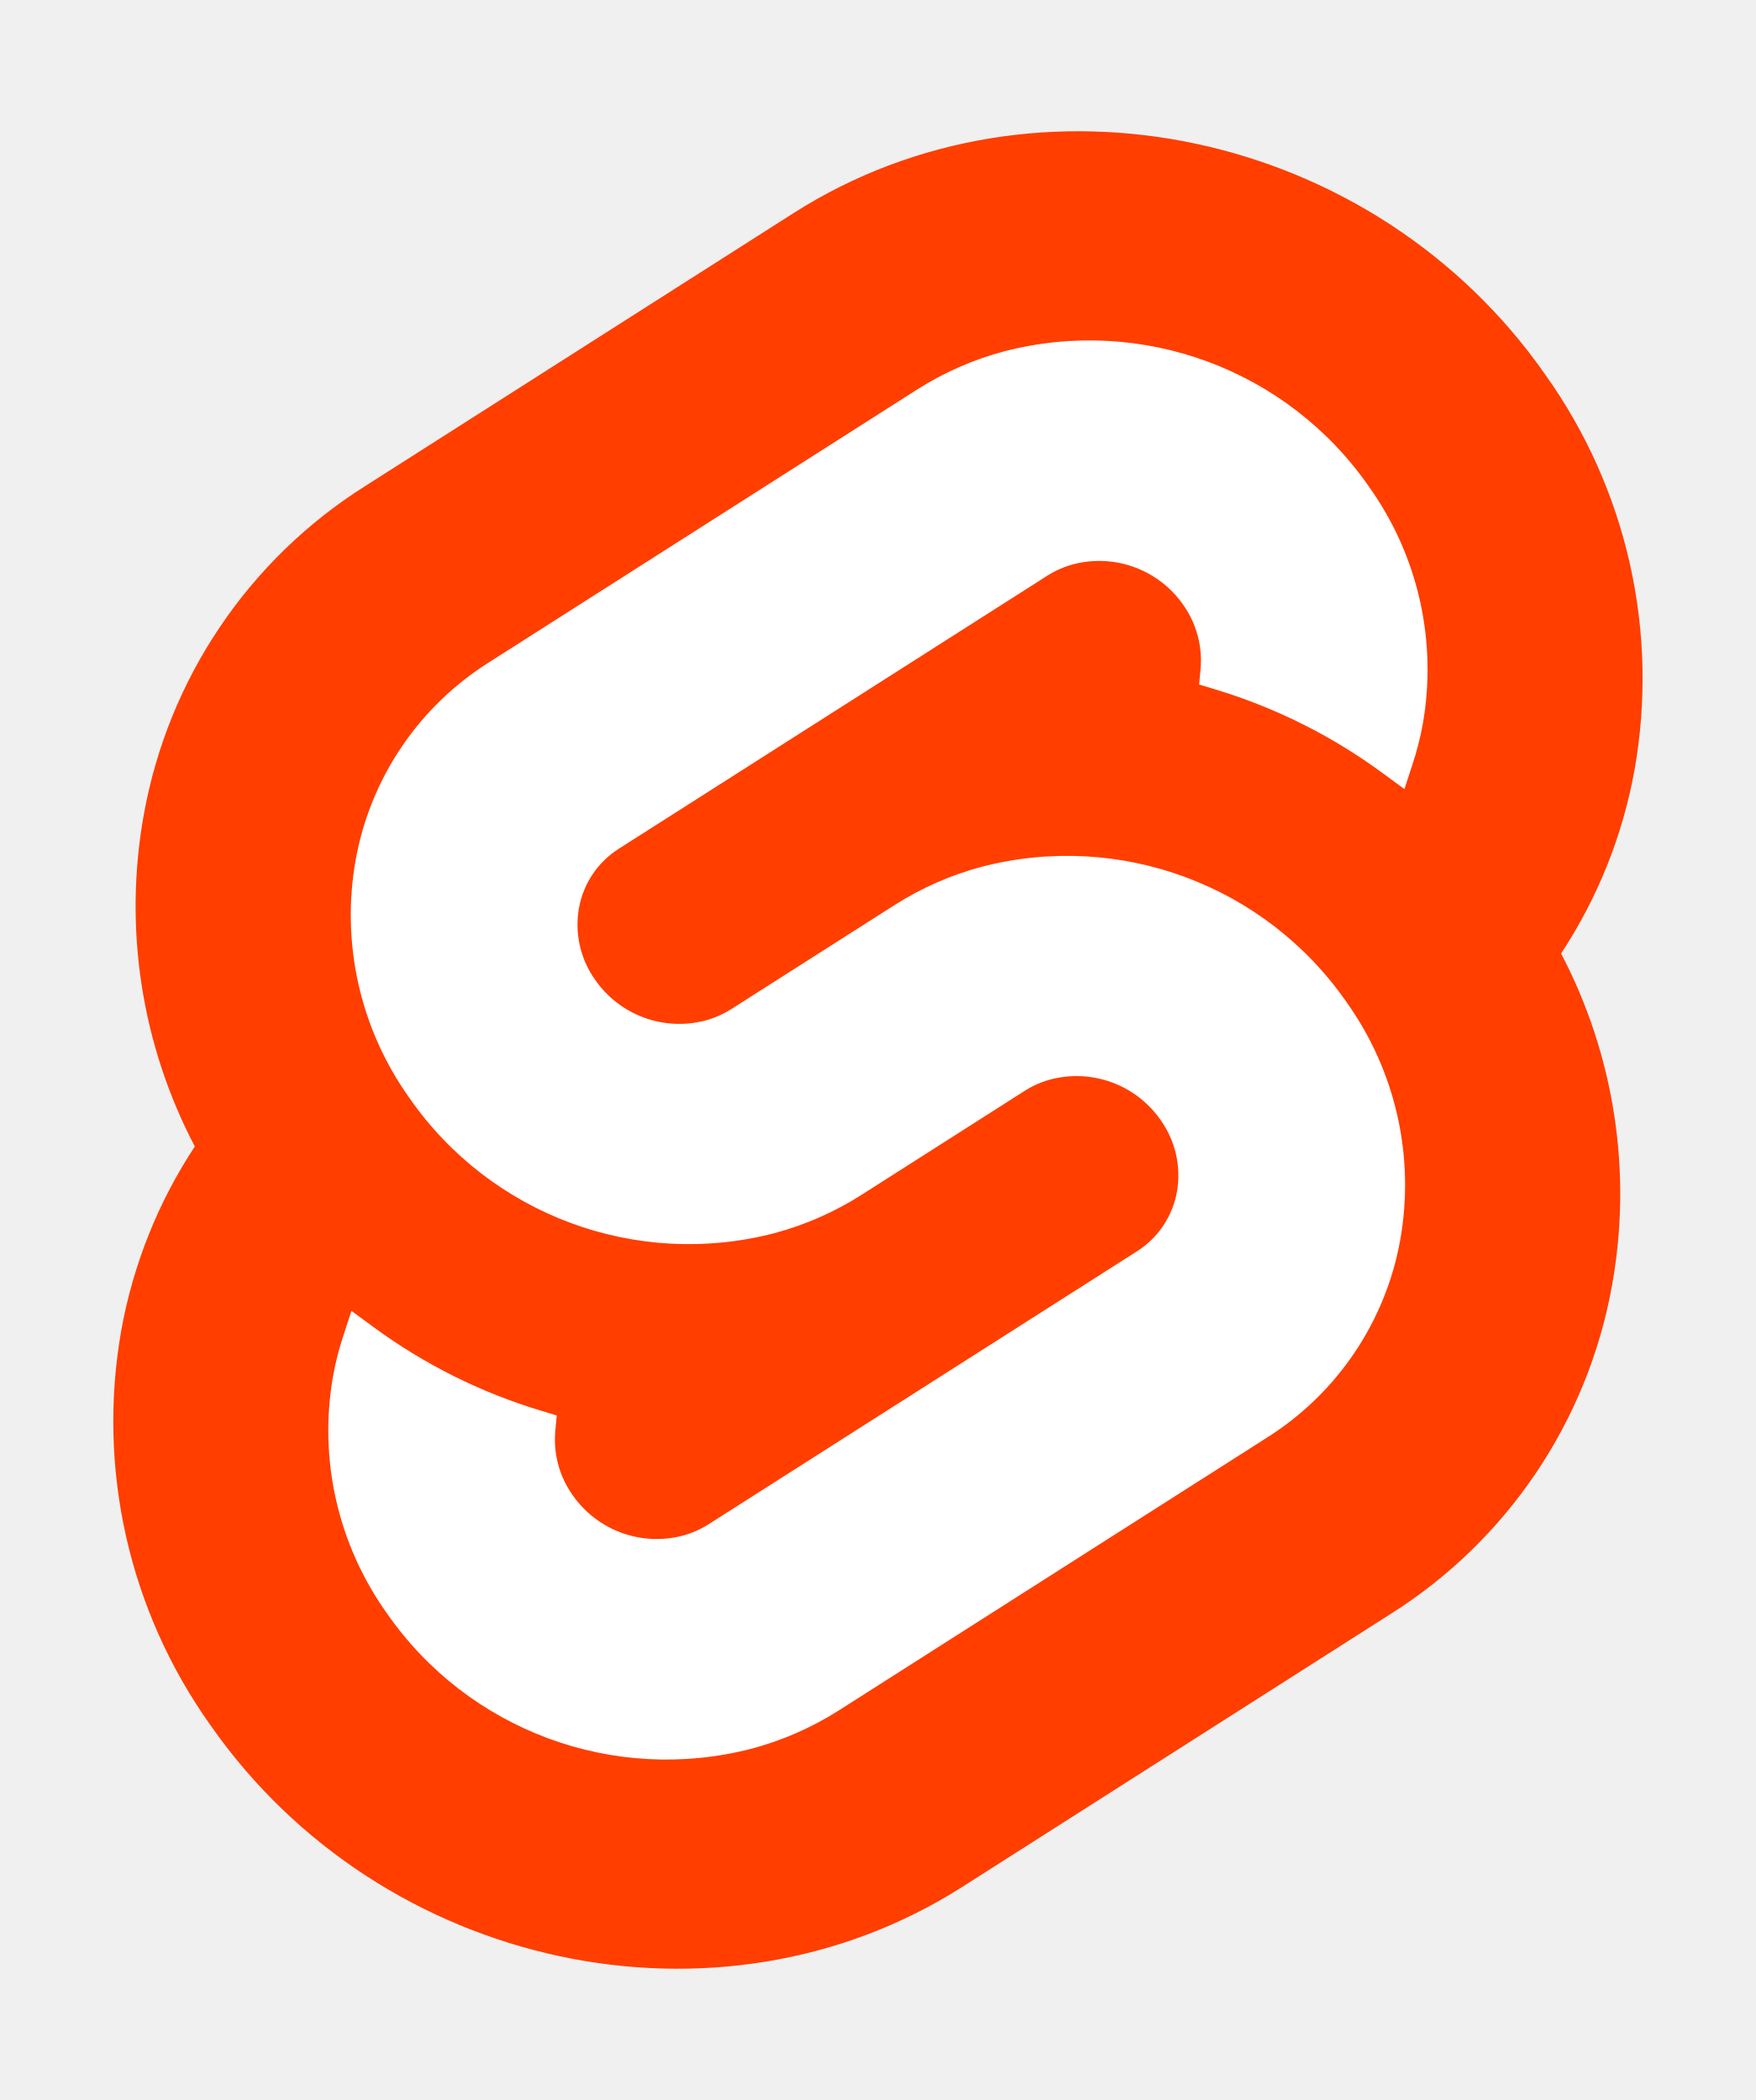
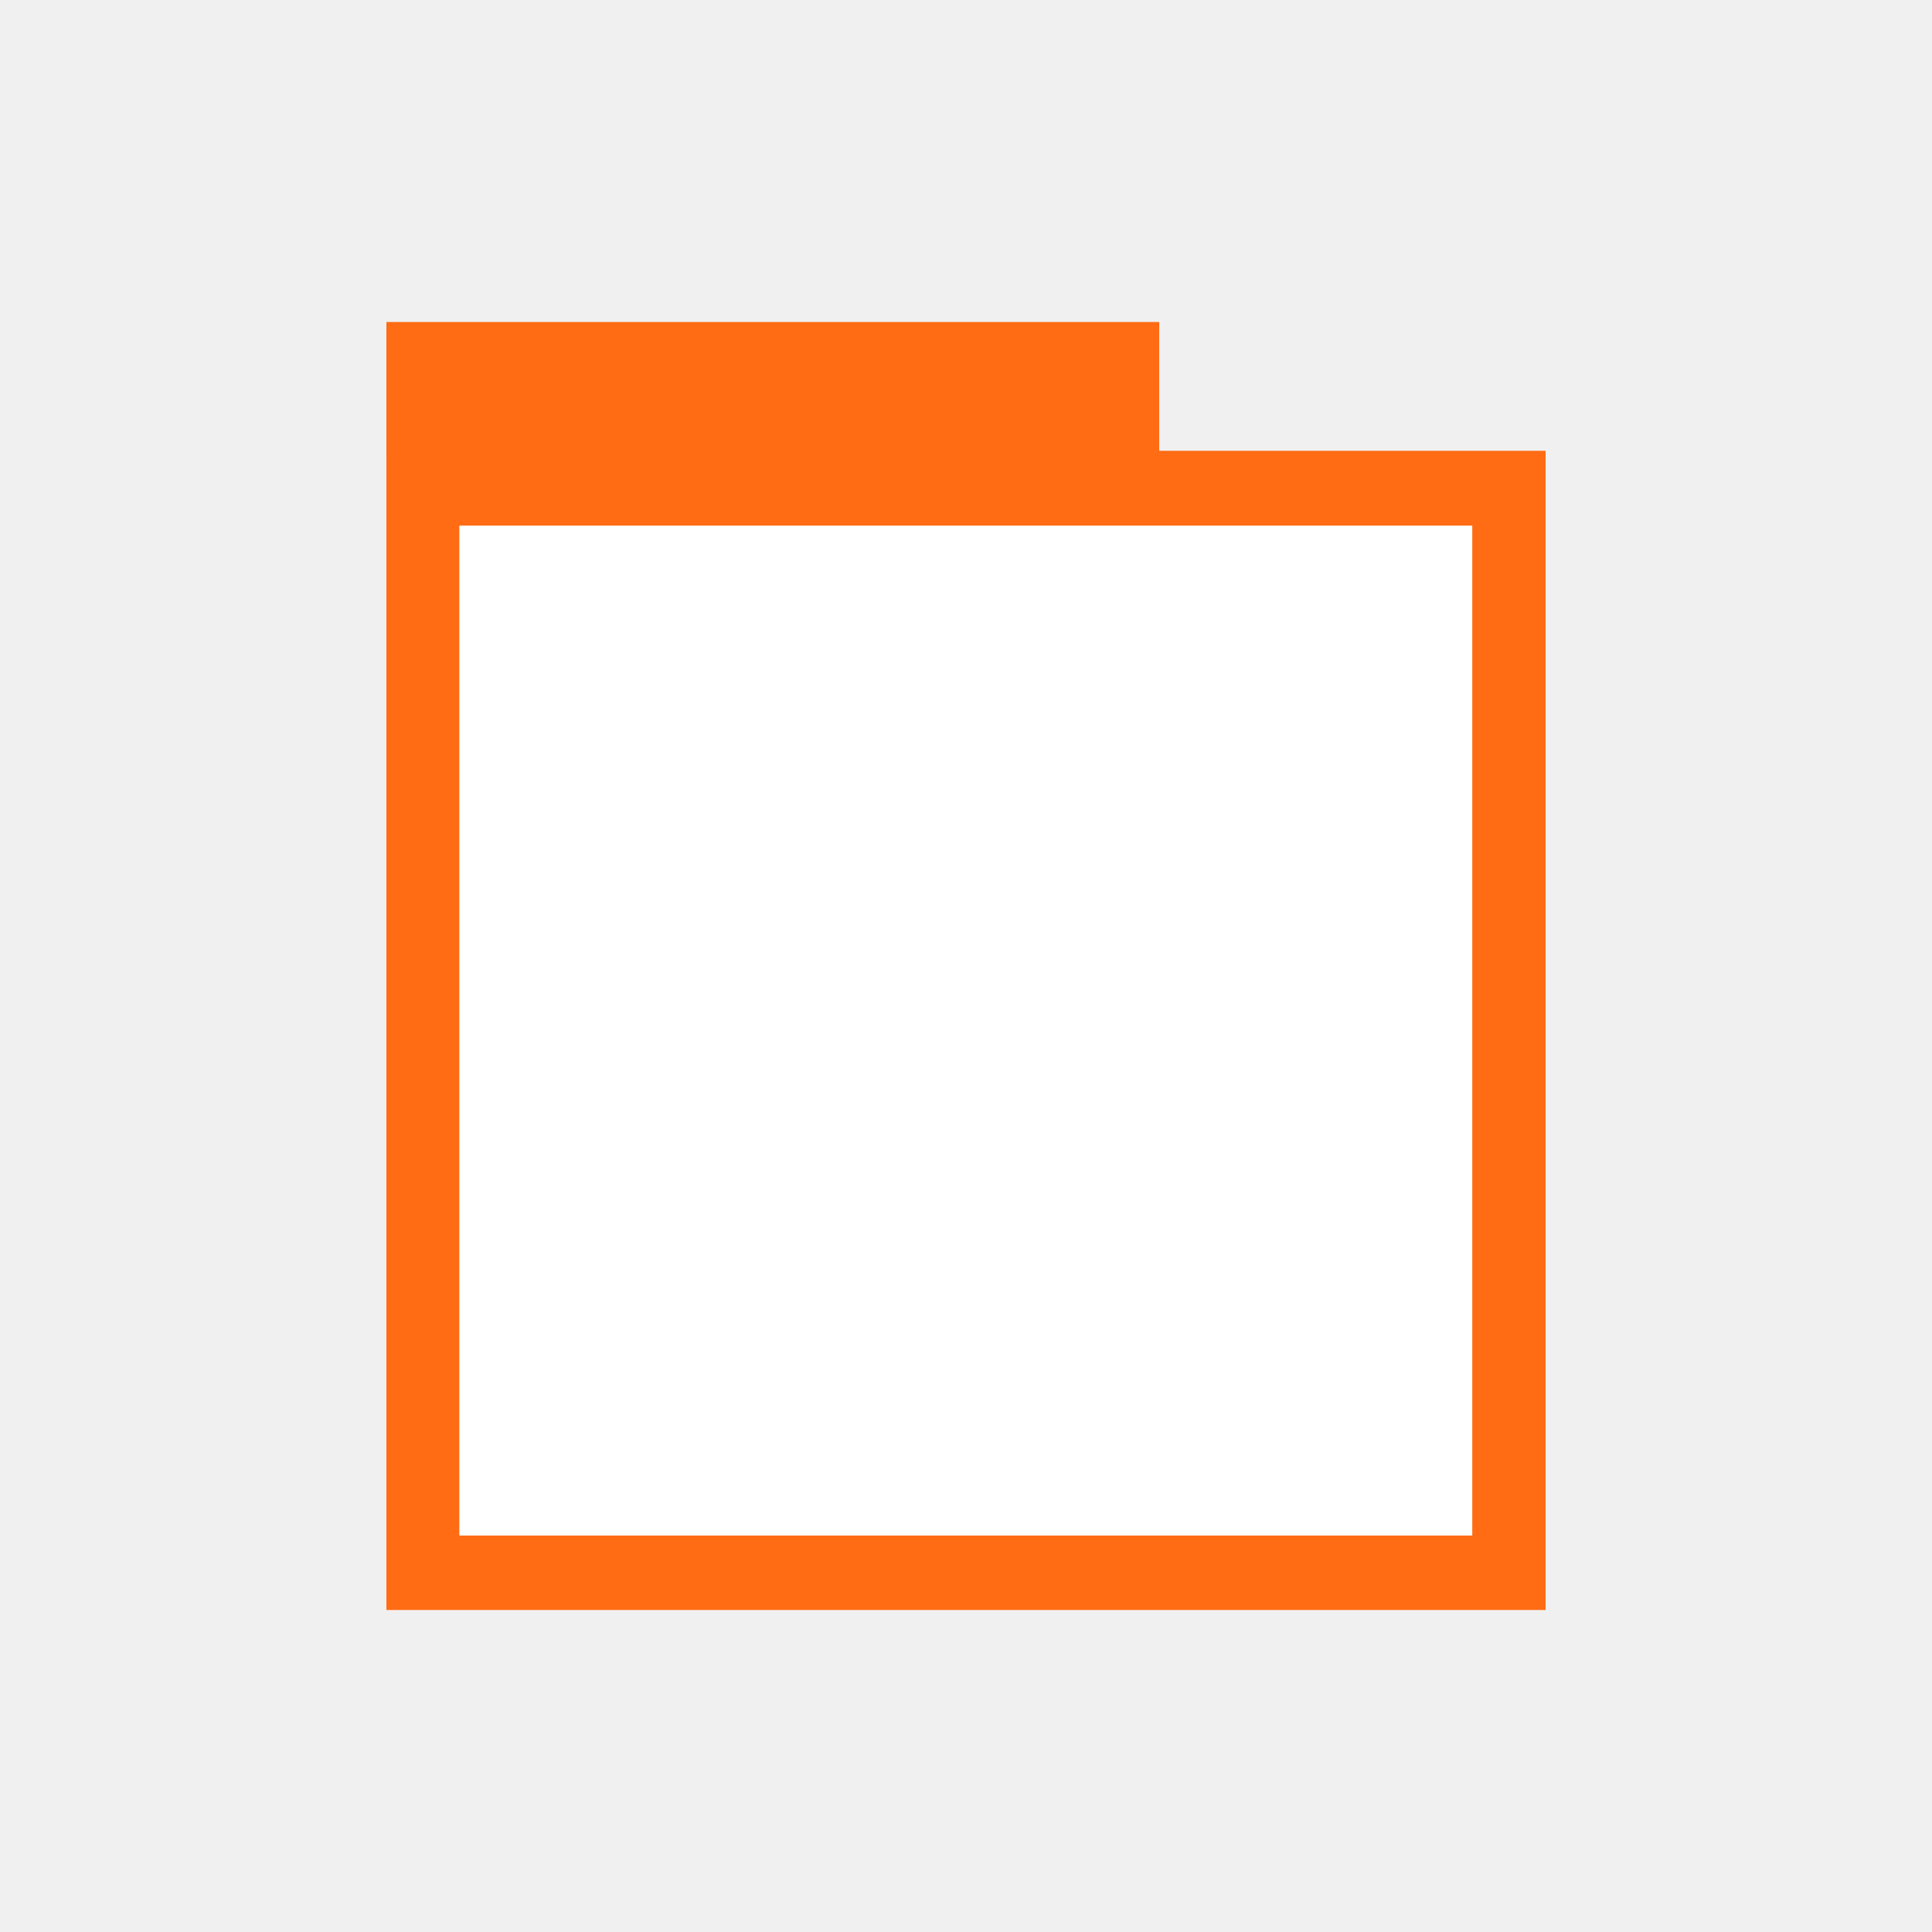
- <svg xmlns="http://www.w3.org/2000/svg" width="107" height="128" viewBox="0 0 107 128">
-   <path d="M94.157 22.819c-10.4-14.885-30.94-19.297-45.792-9.835L22.282 29.608A29.92 29.92 0 0 0 8.764 49.65a31.5 31.5 0 0 0 3.108 20.231 30 30 0 0 0-4.477 11.183 31.9 31.9 0 0 0 5.448 24.116c10.402 14.887 30.942 19.297 45.791 9.835l26.083-16.624A29.92 29.92 0 0 0 98.235 78.35a31.53 31.53 0 0 0-3.105-20.232 30 30 0 0 0 4.474-11.182 31.88 31.88 0 0 0-5.447-24.116" style="fill:#ff3e00" />
-   <path d="M45.817 106.582a20.72 20.72 0 0 1-22.237-8.243 19.17 19.17 0 0 1-3.277-14.503 18 18 0 0 1 .624-2.435l.49-1.498 1.337.981a33.6 33.6 0 0 0 10.203 5.098l.97.294-.09.968a5.85 5.85 0 0 0 1.052 3.878 6.24 6.24 0 0 0 6.695 2.485 5.8 5.8 0 0 0 1.603-.704L69.27 76.28a5.43 5.43 0 0 0 2.45-3.631 5.8 5.8 0 0 0-.987-4.371 6.24 6.24 0 0 0-6.698-2.487 5.7 5.7 0 0 0-1.6.704l-9.953 6.345a19 19 0 0 1-5.296 2.326 20.72 20.72 0 0 1-22.237-8.243 19.17 19.17 0 0 1-3.277-14.502 17.99 17.99 0 0 1 8.13-12.052l26.081-16.623a19 19 0 0 1 5.3-2.329 20.72 20.72 0 0 1 22.237 8.243 19.17 19.17 0 0 1 3.277 14.503 18 18 0 0 1-.624 2.435l-.49 1.498-1.337-.98a33.6 33.6 0 0 0-10.203-5.1l-.97-.294.09-.968a5.86 5.86 0 0 0-1.052-3.878 6.24 6.24 0 0 0-6.696-2.485 5.8 5.8 0 0 0-1.602.704L37.73 51.72a5.42 5.42 0 0 0-2.449 3.63 5.79 5.79 0 0 0 .986 4.372 6.24 6.24 0 0 0 6.698 2.486 5.8 5.8 0 0 0 1.602-.704l9.952-6.342a19 19 0 0 1 5.295-2.328 20.72 20.72 0 0 1 22.237 8.242 19.17 19.17 0 0 1 3.277 14.503 18 18 0 0 1-8.13 12.053l-26.081 16.622a19 19 0 0 1-5.3 2.328" style="fill:#fff" />
+ <svg xmlns="http://www.w3.org/2000/svg" width="300" height="300" viewBox="0 0 79.375 79.375" version="1.1" id="svg5">
+   <defs id="defs2" />
+   <g id="layer2">
+     <path style="fill:#ffffff;fill-opacity:1;stroke:#ff6c14;stroke-width:4.572;stroke-dasharray:none;stroke-opacity:1" d="M 69.041,160.028 V 79.328 h 80.929 80.929 v 80.7 80.7 H 149.97 69.041 Z" id="path9474" transform="scale(0.2645833)" />
+   </g>
+   <g id="layer1">
+     <rect style="fill:none;fill-opacity:1;stroke:#ff6c14;stroke-width:2.367;stroke-dasharray:none;stroke-opacity:1" id="rect592" width="45.258" height="45.258" x="17.059" y="19.704" />
+     <rect style="fill:#ff6c14;fill-opacity:1;stroke:none;stroke-width:4.012;stroke-dasharray:none;stroke-opacity:1" id="rect7165" width="31.75" height="5.556" x="15.875" y="13.229" />
+   </g>
</svg>
